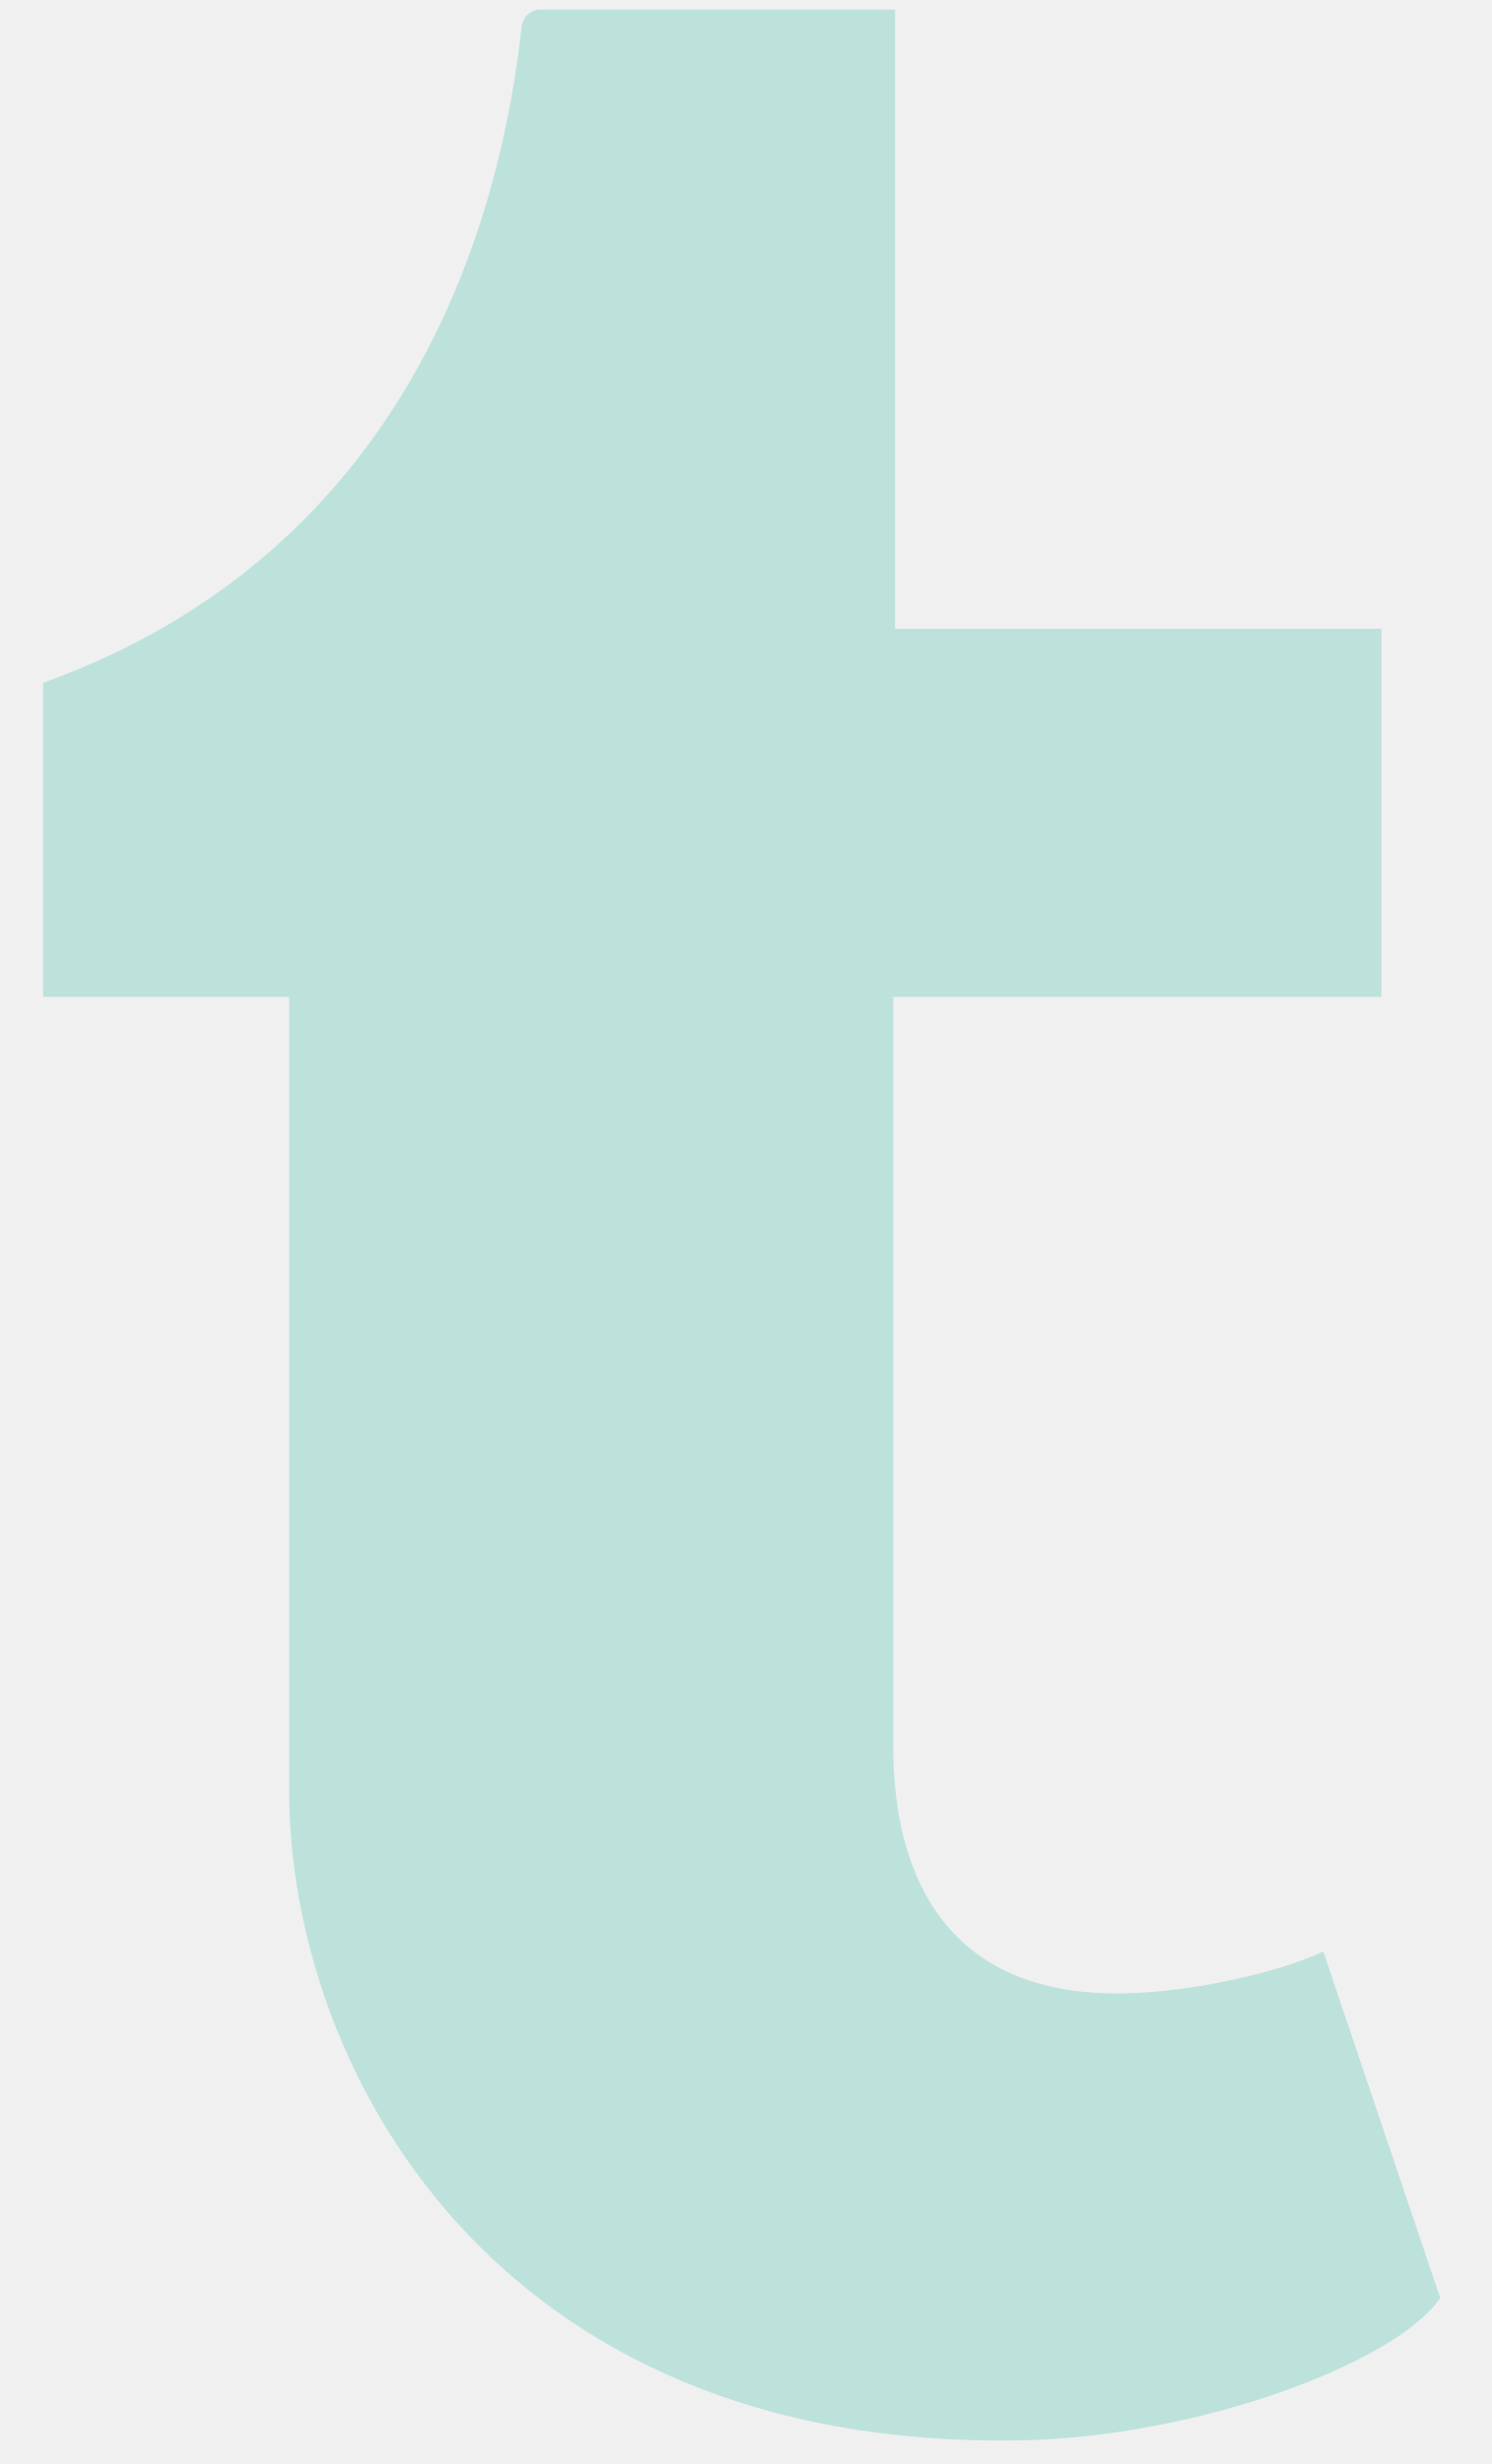
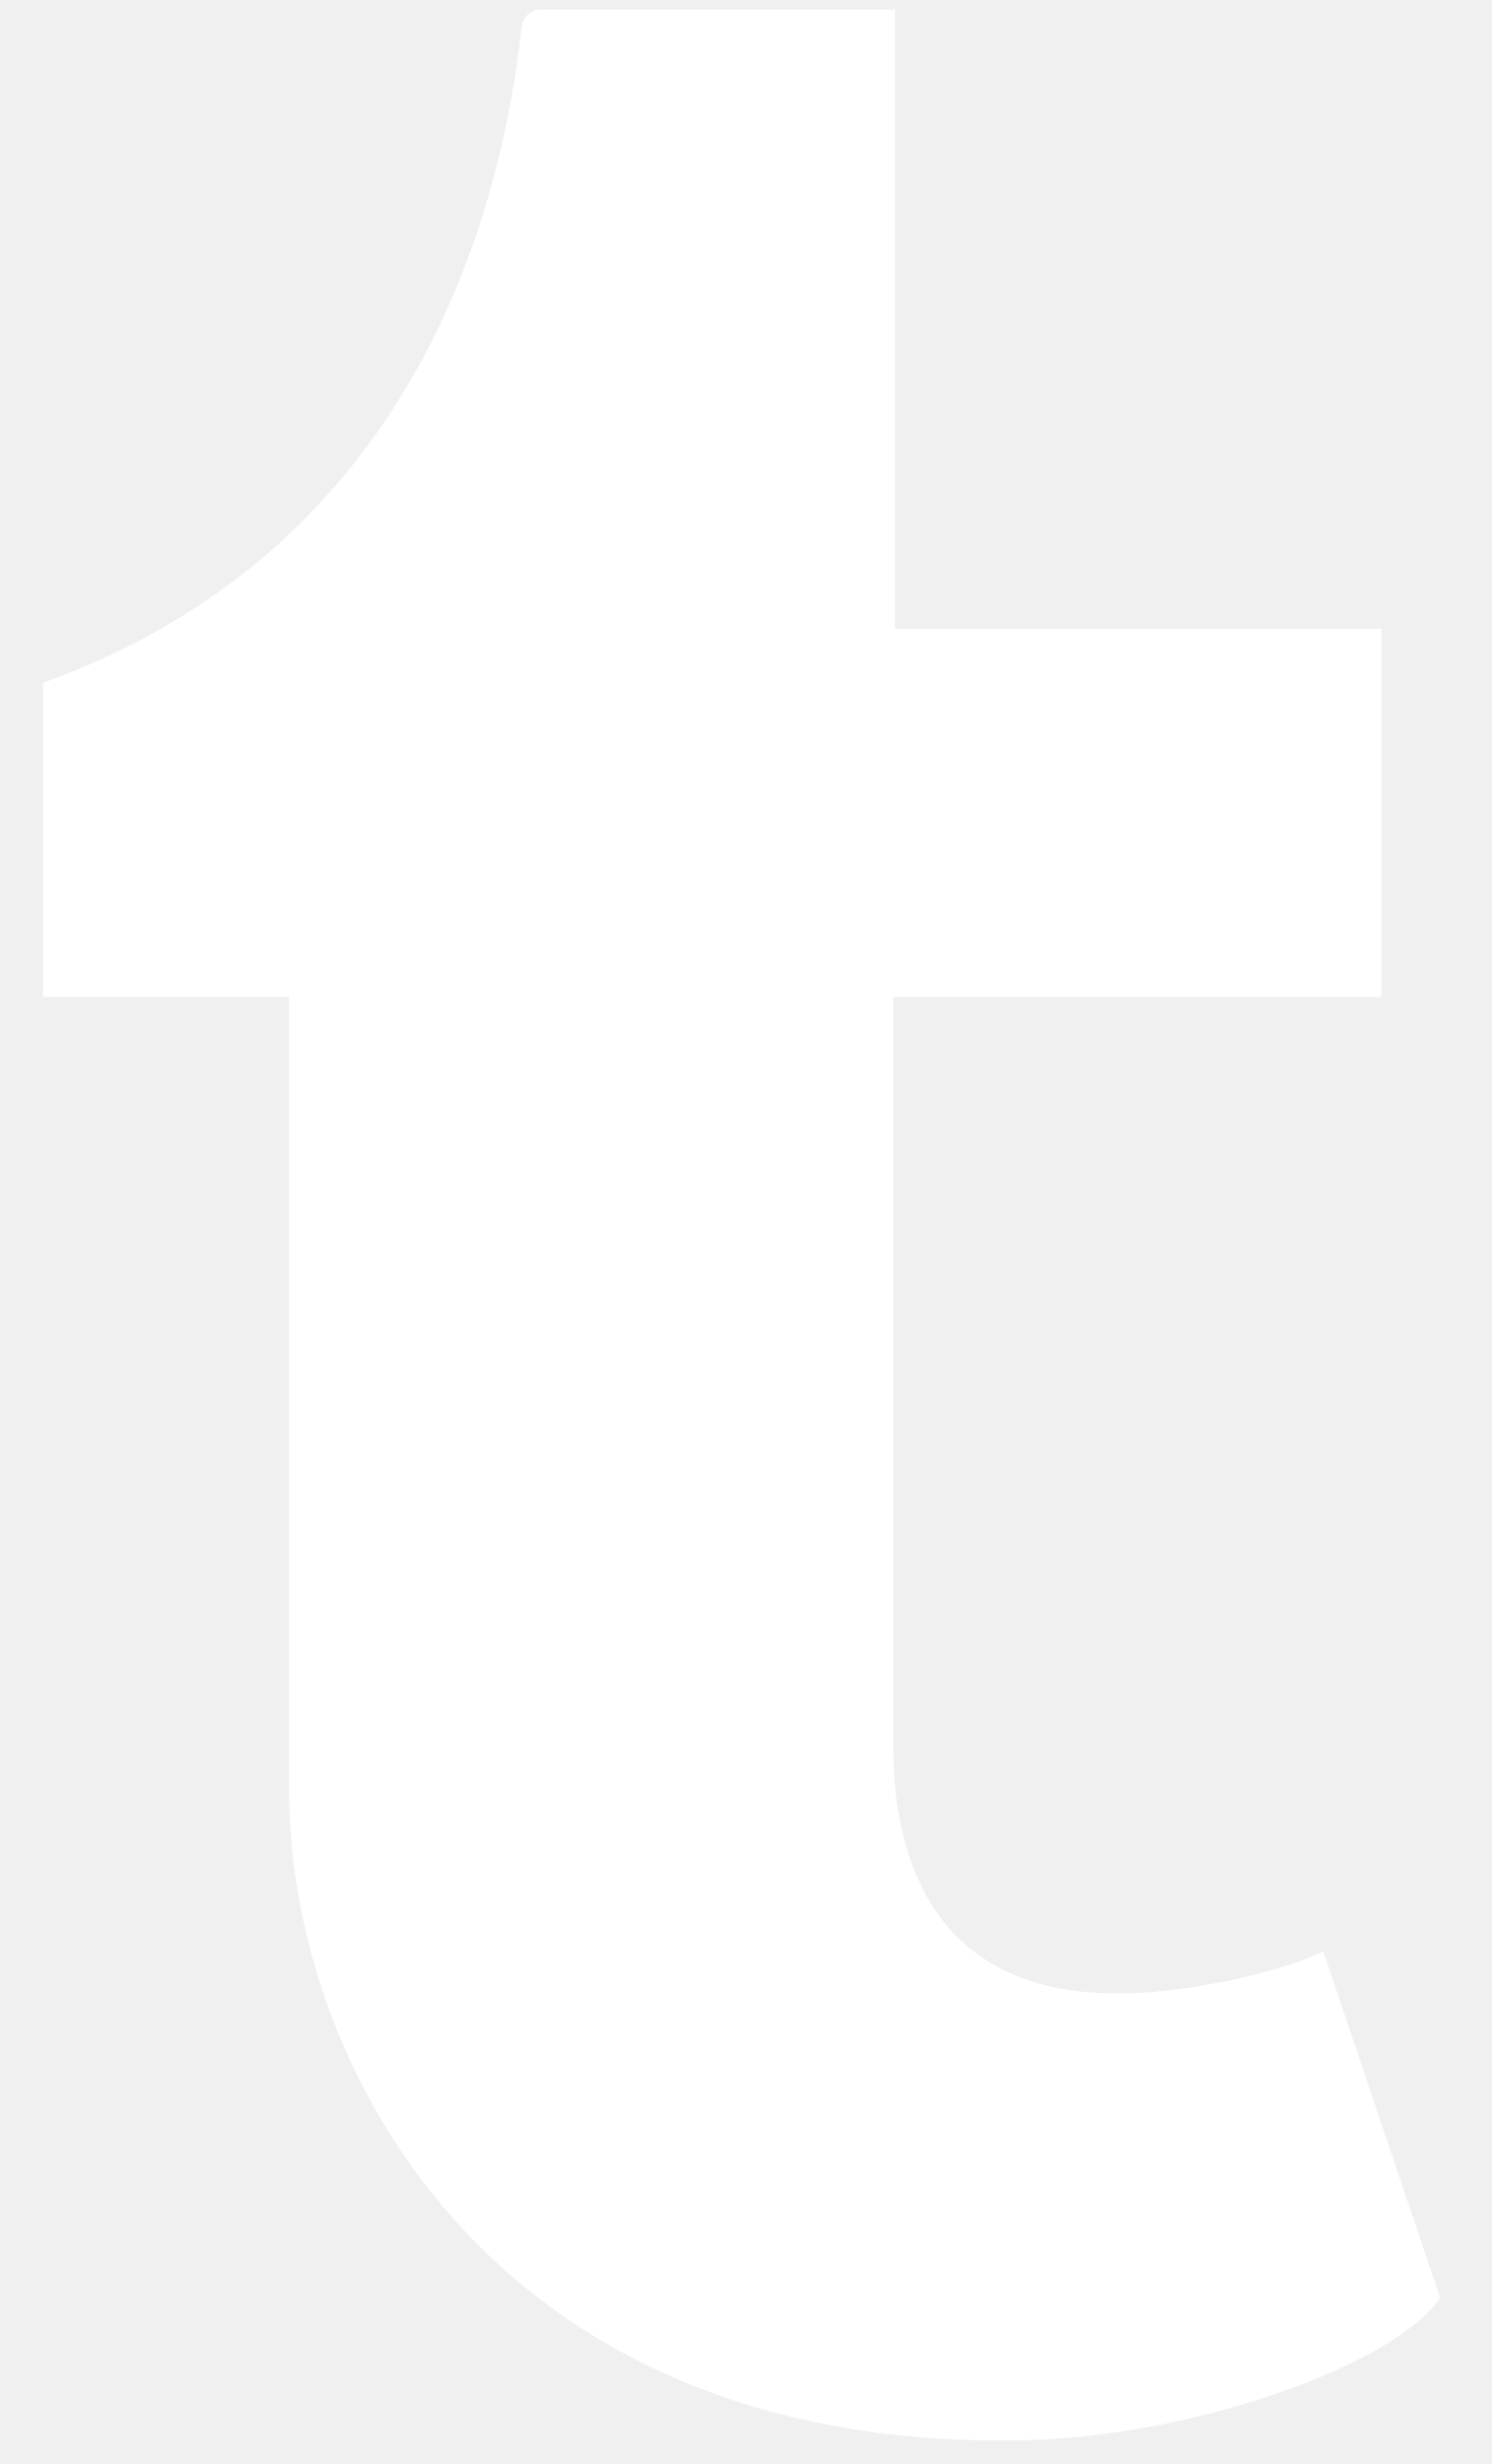
<svg xmlns="http://www.w3.org/2000/svg" width="23" height="38" fill="none">
-   <path d="M20.411 30.095c-.697.332-2.03.622-3.024.646-3.002.08-3.585-2.108-3.609-3.694V15.375h7.53V9.698h-7.504V.148h-5.49c-.09 0-.248.079-.27.28C7.721 3.35 6.353 8.48.665 10.531v4.843H4.46v12.25c0 4.194 3.094 10.153 11.261 10.012 2.756-.047 5.817-1.2 6.493-2.196l-1.804-5.346z" fill="rgba(189, 226, 219, 1)" />
+   <path d="M20.411 30.095c-.697.332-2.03.622-3.024.646-3.002.08-3.585-2.108-3.609-3.694V15.375h7.53V9.698h-7.504V.148h-5.49c-.09 0-.248.079-.27.28C7.721 3.35 6.353 8.48.665 10.531v4.843H4.46v12.25c0 4.194 3.094 10.153 11.261 10.012 2.756-.047 5.817-1.2 6.493-2.196l-1.804-5.346z" fill="#fff" />
</svg>
